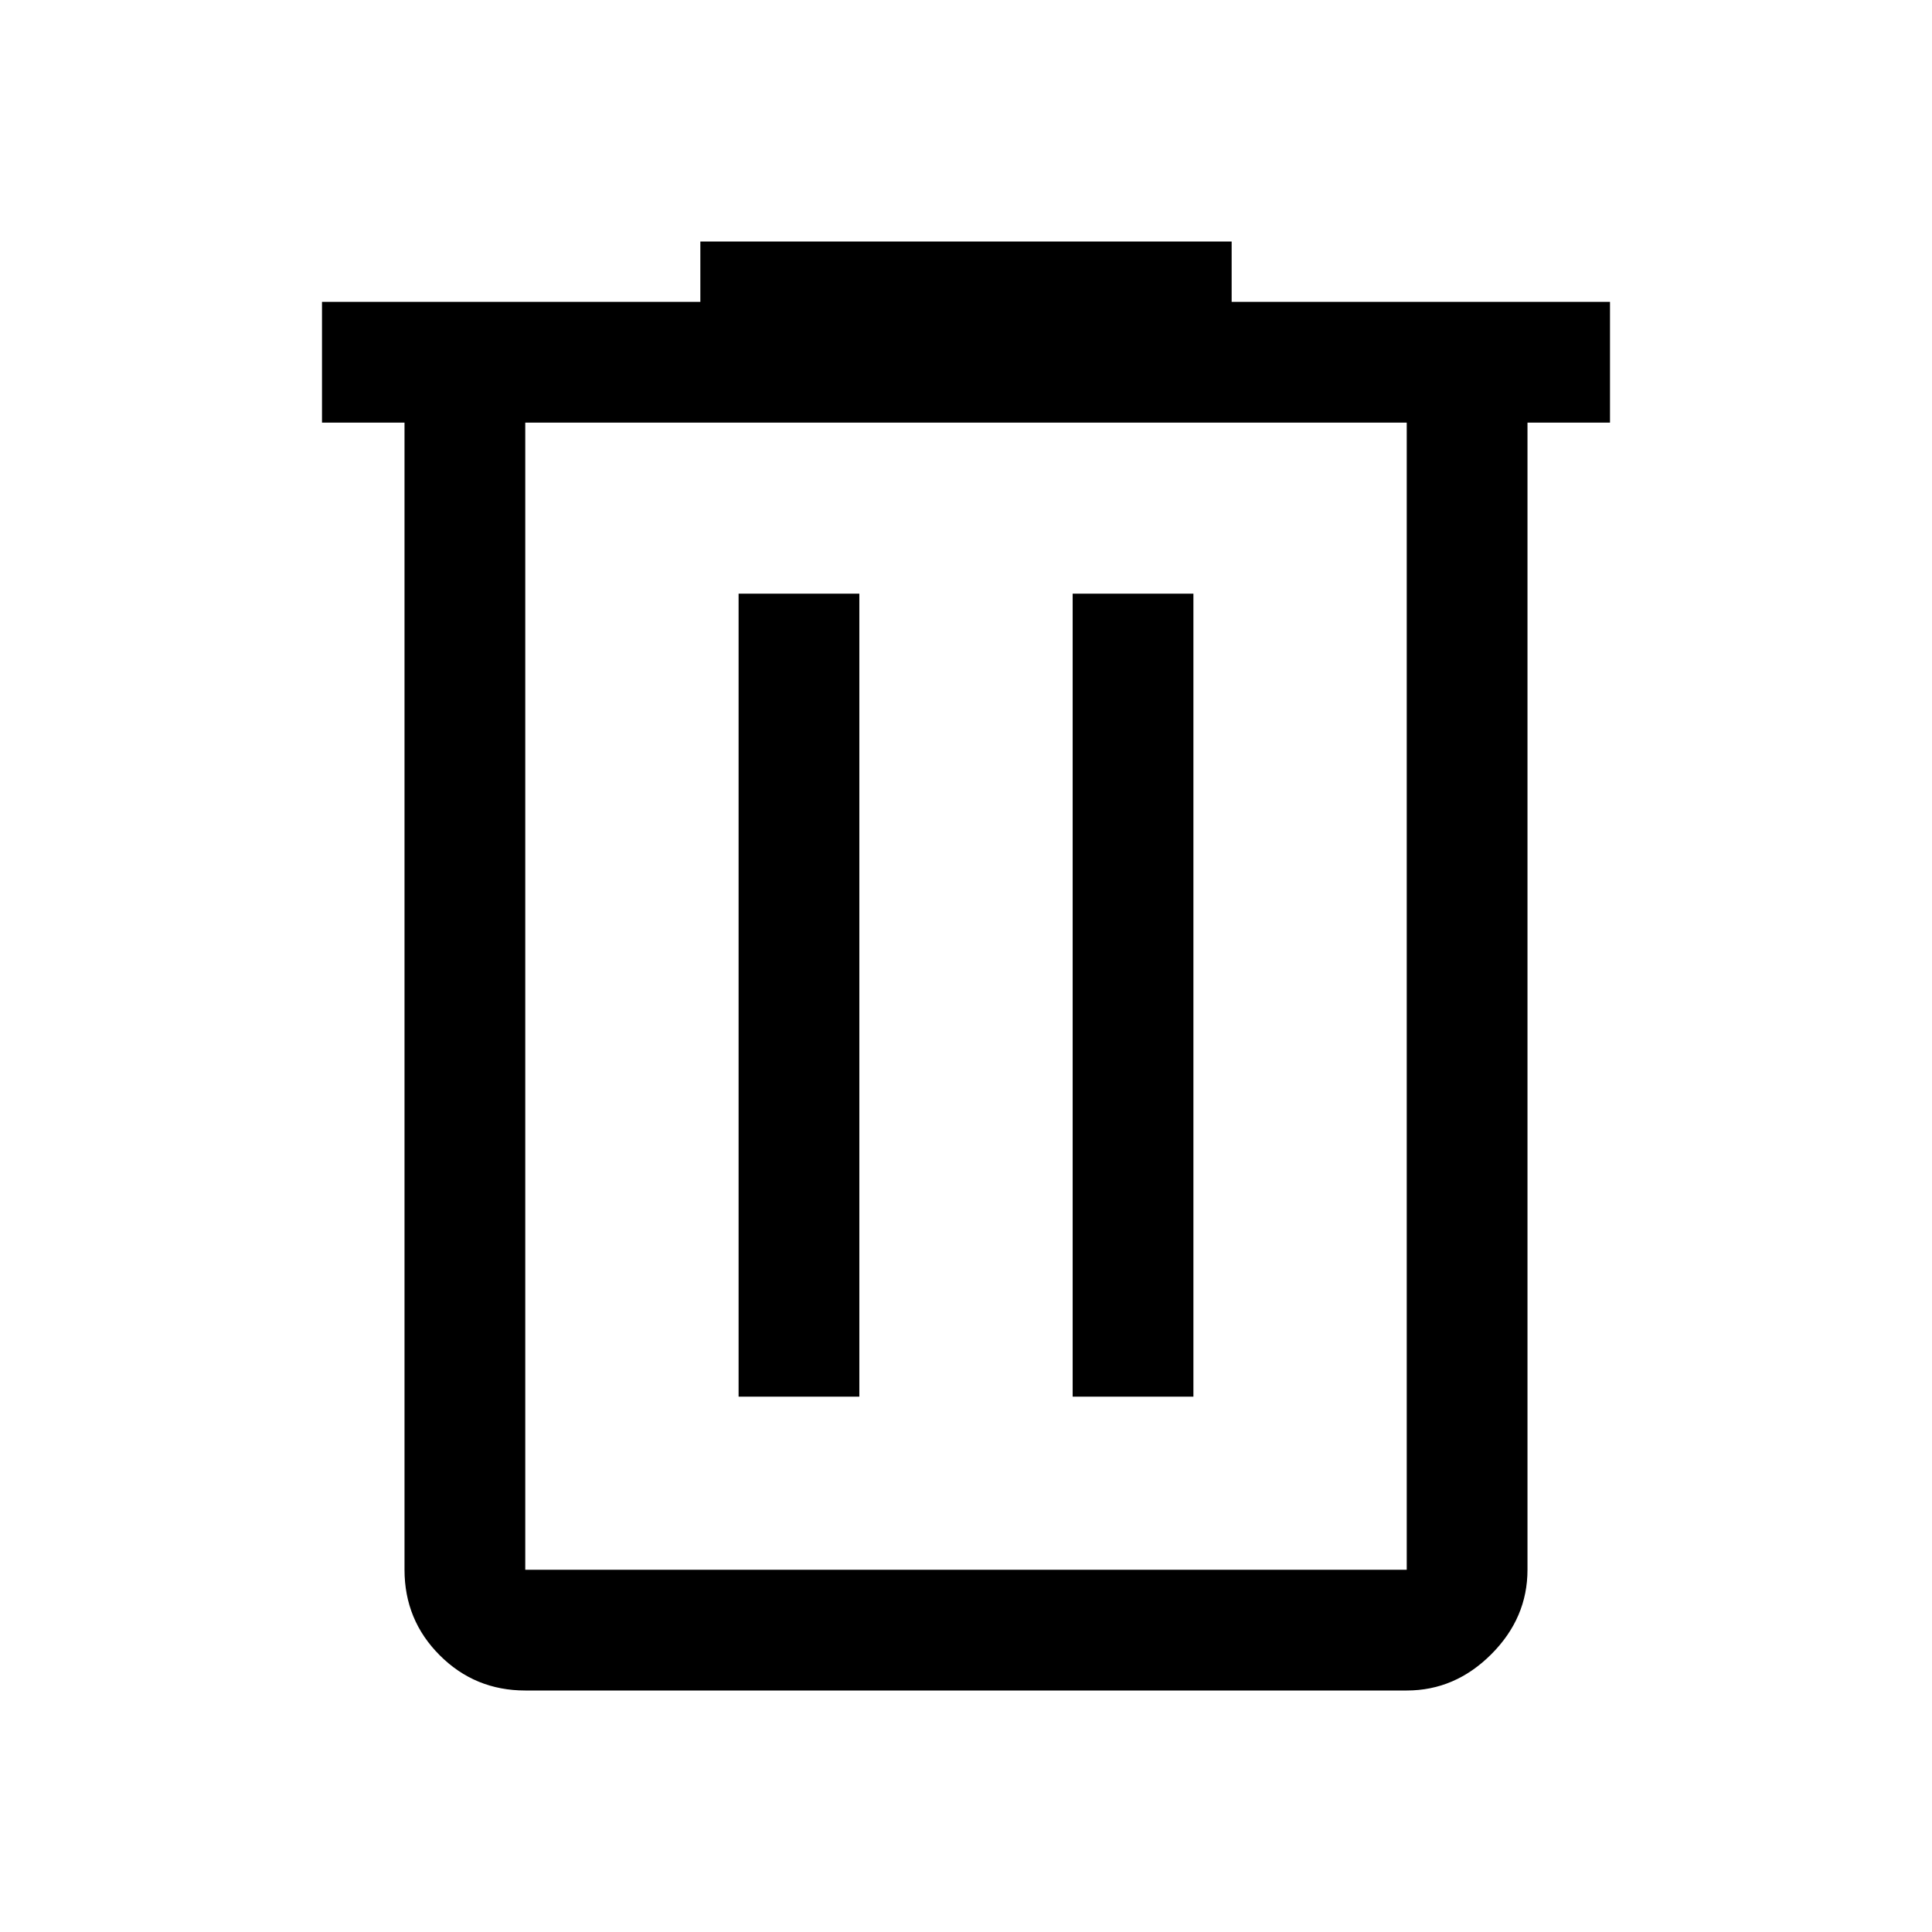
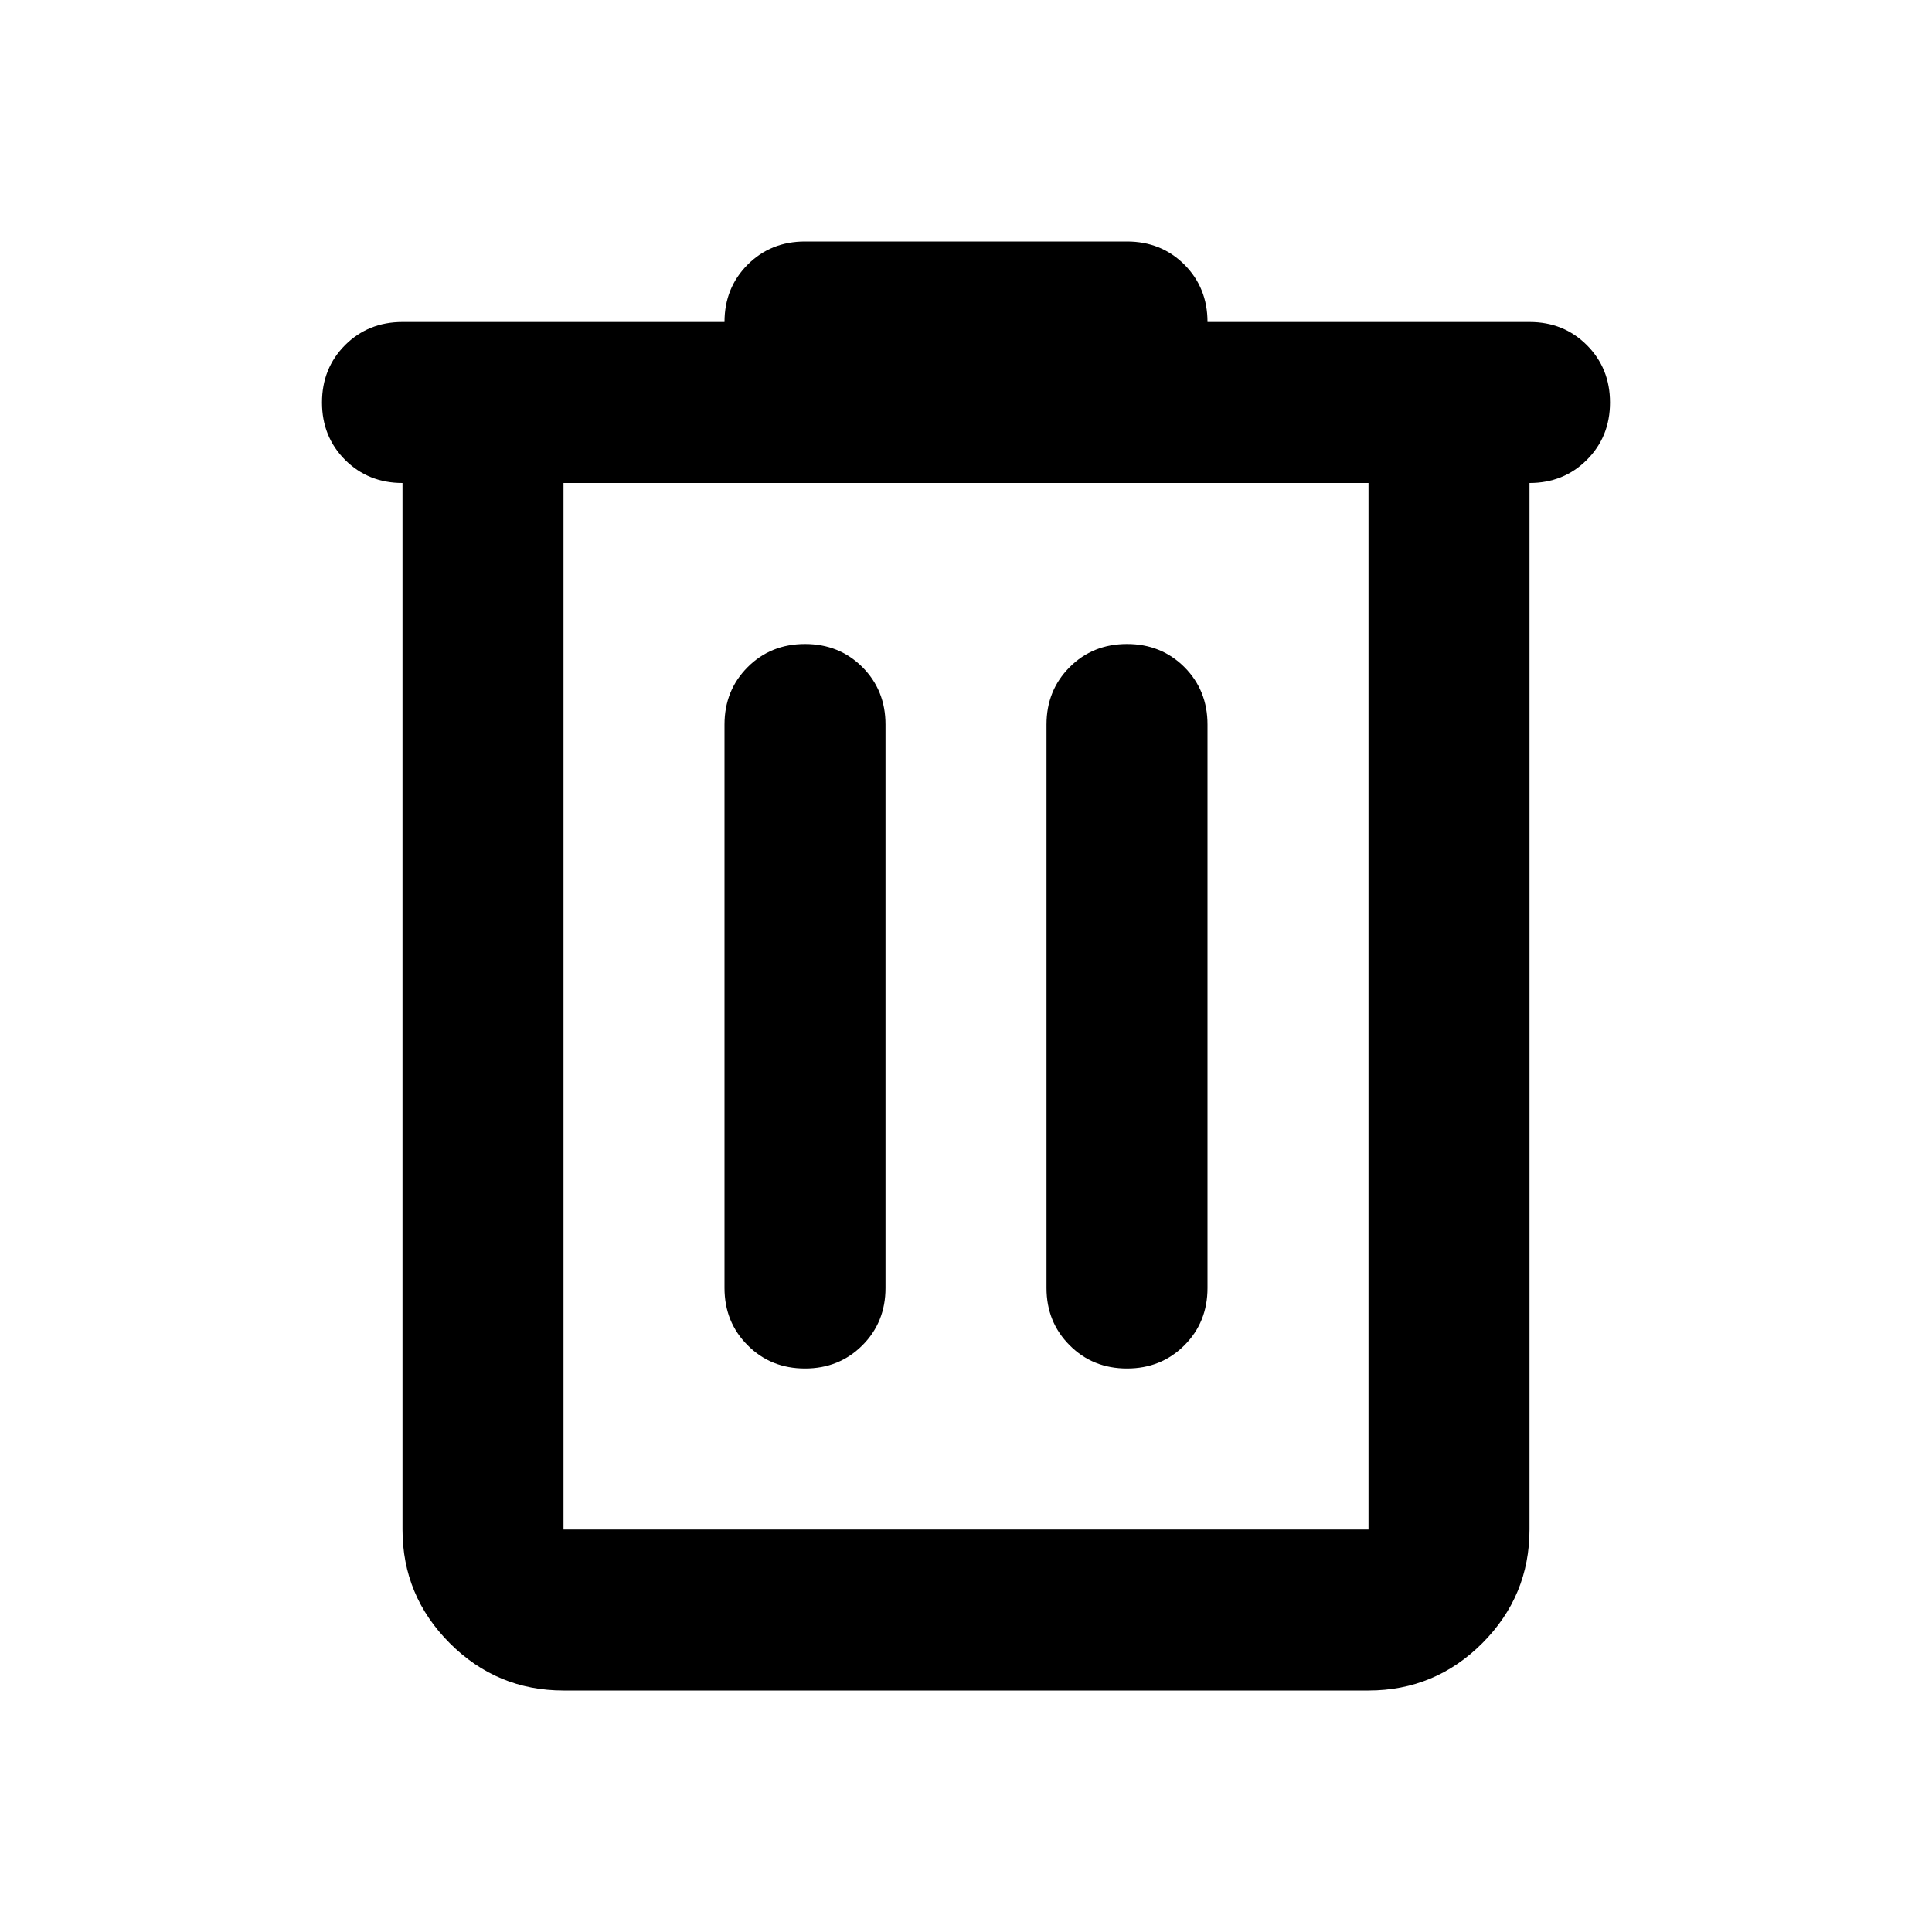
- <svg xmlns="http://www.w3.org/2000/svg" height="48" width="48">
-   <path d="M13.05 42q-1.25 0-2.125-.875T10.05 39V10.5H8v-3h9.4V6h13.2v1.5H40v3h-2.05V39q0 1.2-.9 2.1-.9.9-2.1.9Zm21.9-31.5h-21.9V39h21.9Zm-16.6 24.2h3V14.75h-3Zm8.3 0h3V14.75h-3Zm-13.6-24.2V39Z" />
+ <svg xmlns="http://www.w3.org/2000/svg" height="24" width="24">
+   <path d="M7 21q-.825 0-1.412-.587Q5 19.825 5 19V6q-.425 0-.713-.287Q4 5.425 4 5t.287-.713Q4.575 4 5 4h4q0-.425.288-.713Q9.575 3 10 3h4q.425 0 .713.287Q15 3.575 15 4h4q.425 0 .712.287Q20 4.575 20 5t-.288.713Q19.425 6 19 6v13q0 .825-.587 1.413Q17.825 21 17 21ZM7 6v13h10V6Zm2 10q0 .425.288.712Q9.575 17 10 17t.713-.288Q11 16.425 11 16V9q0-.425-.287-.713Q10.425 8 10 8t-.712.287Q9 8.575 9 9Zm4 0q0 .425.288.712.287.288.712.288t.713-.288Q15 16.425 15 16V9q0-.425-.287-.713Q14.425 8 14 8t-.712.287Q13 8.575 13 9ZM7 6v13V6Z" />
</svg>
